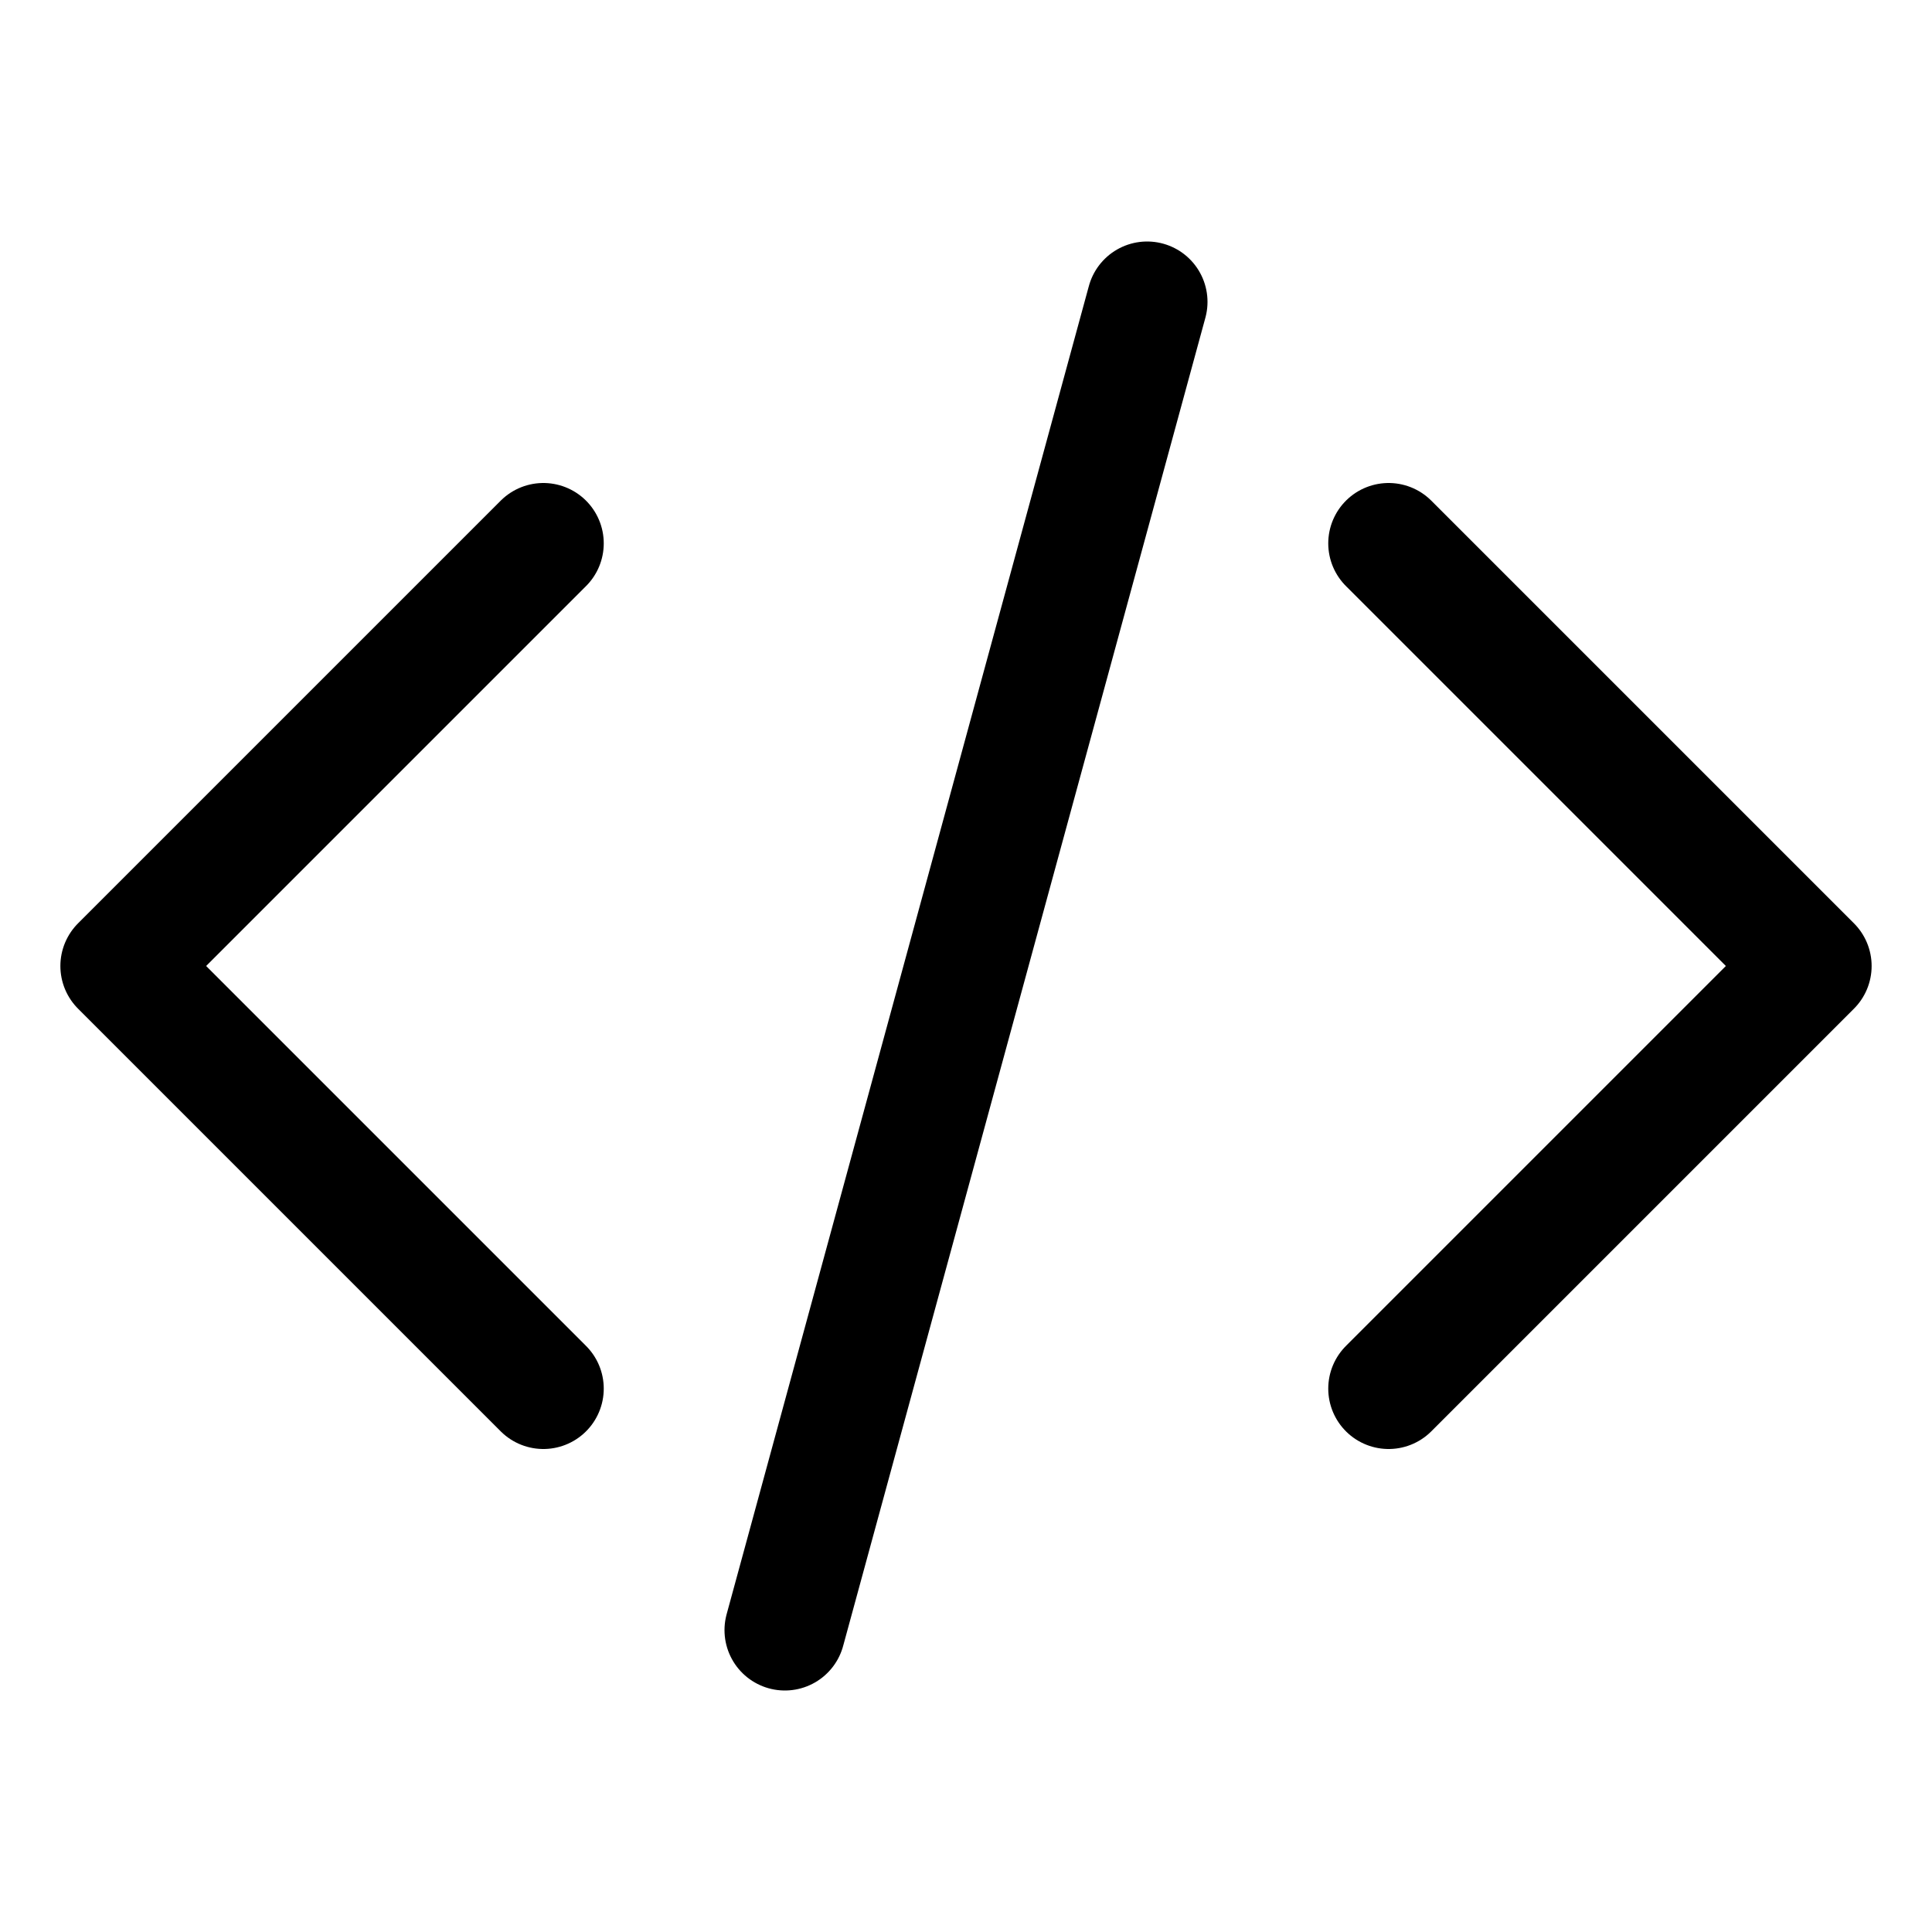
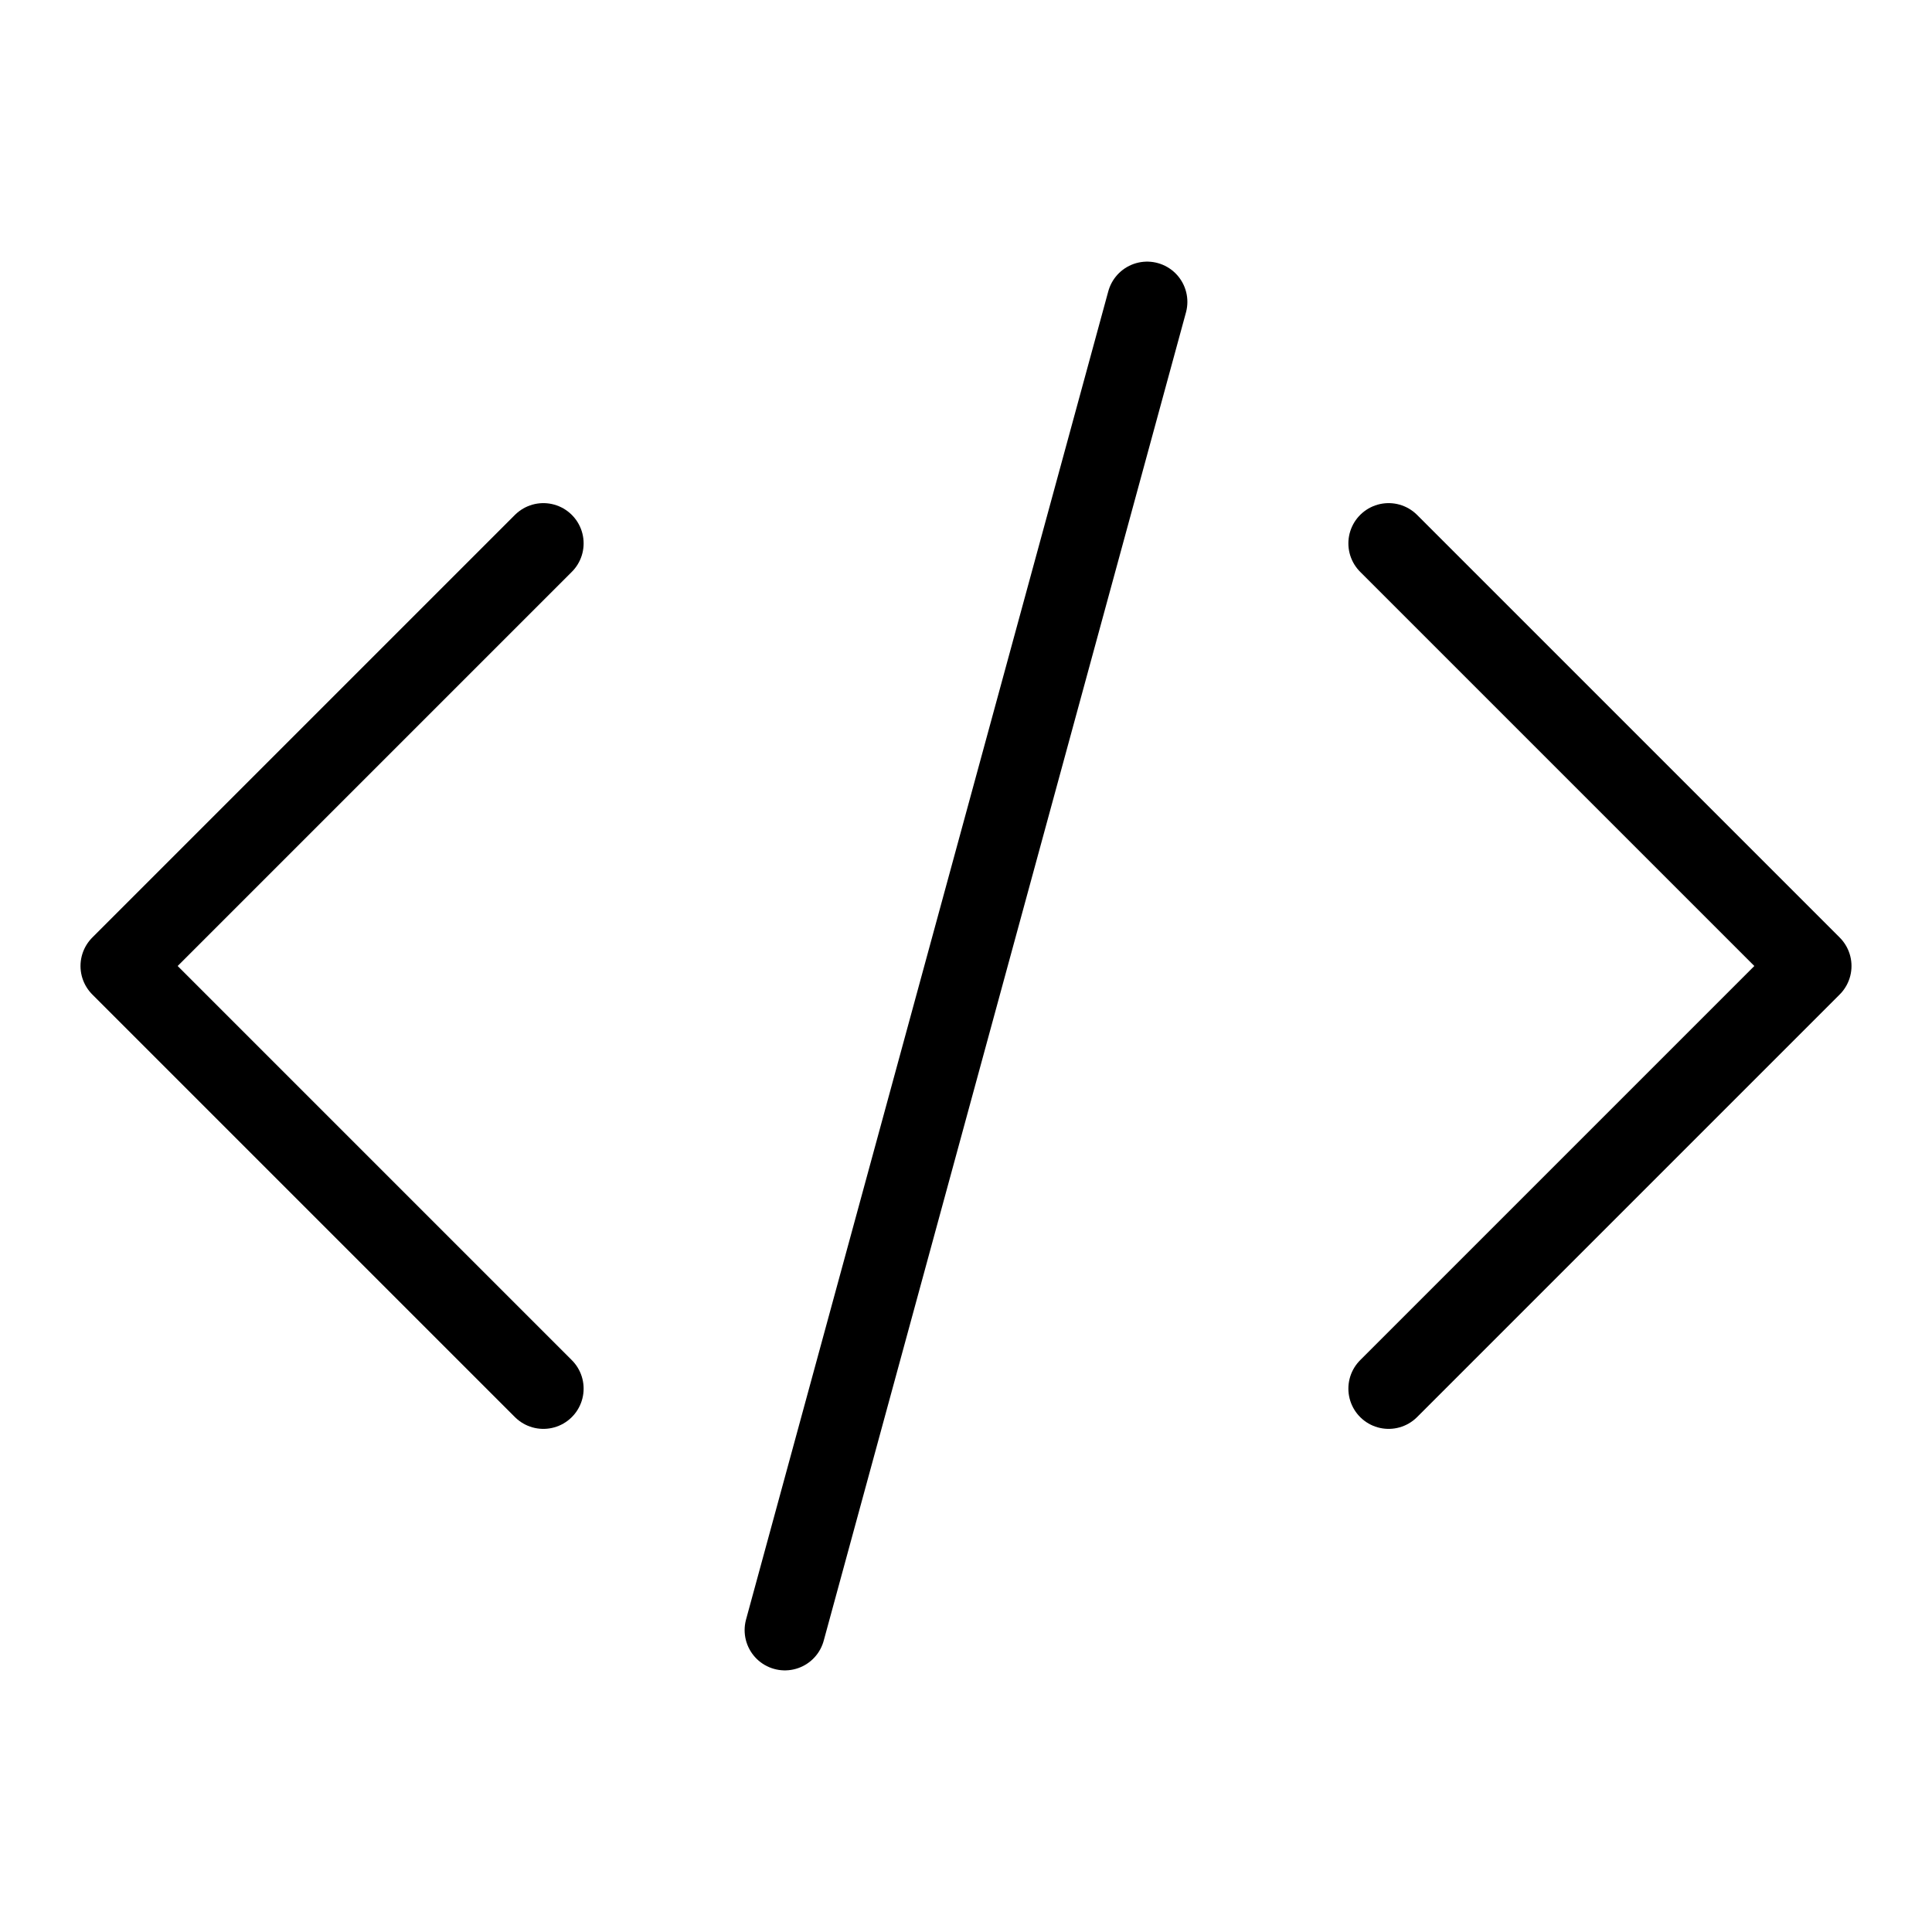
- <svg xmlns="http://www.w3.org/2000/svg" viewBox="0 0 24 24" fill="none">
-   <path d="M17.25 6.75L22.5 12L17.25 17.25M6.75 17.25L1.5 12L6.75 6.75M14.25 3.75L9.75 20.25" stroke="currentColor" stroke-width="1.5" stroke-linecap="round" stroke-linejoin="round" />
+ <svg xmlns="http://www.w3.org/2000/svg" viewBox="0 0 24 24" fill="none" stroke="currentColor">
+   <path d="M17.25 6.75L22.5 12L17.25 17.25M6.75 17.25L1.5 12L6.75 6.75M14.25 3.75L9.75 20.25" stroke-linecap="round" stroke-linejoin="round" />
</svg>
